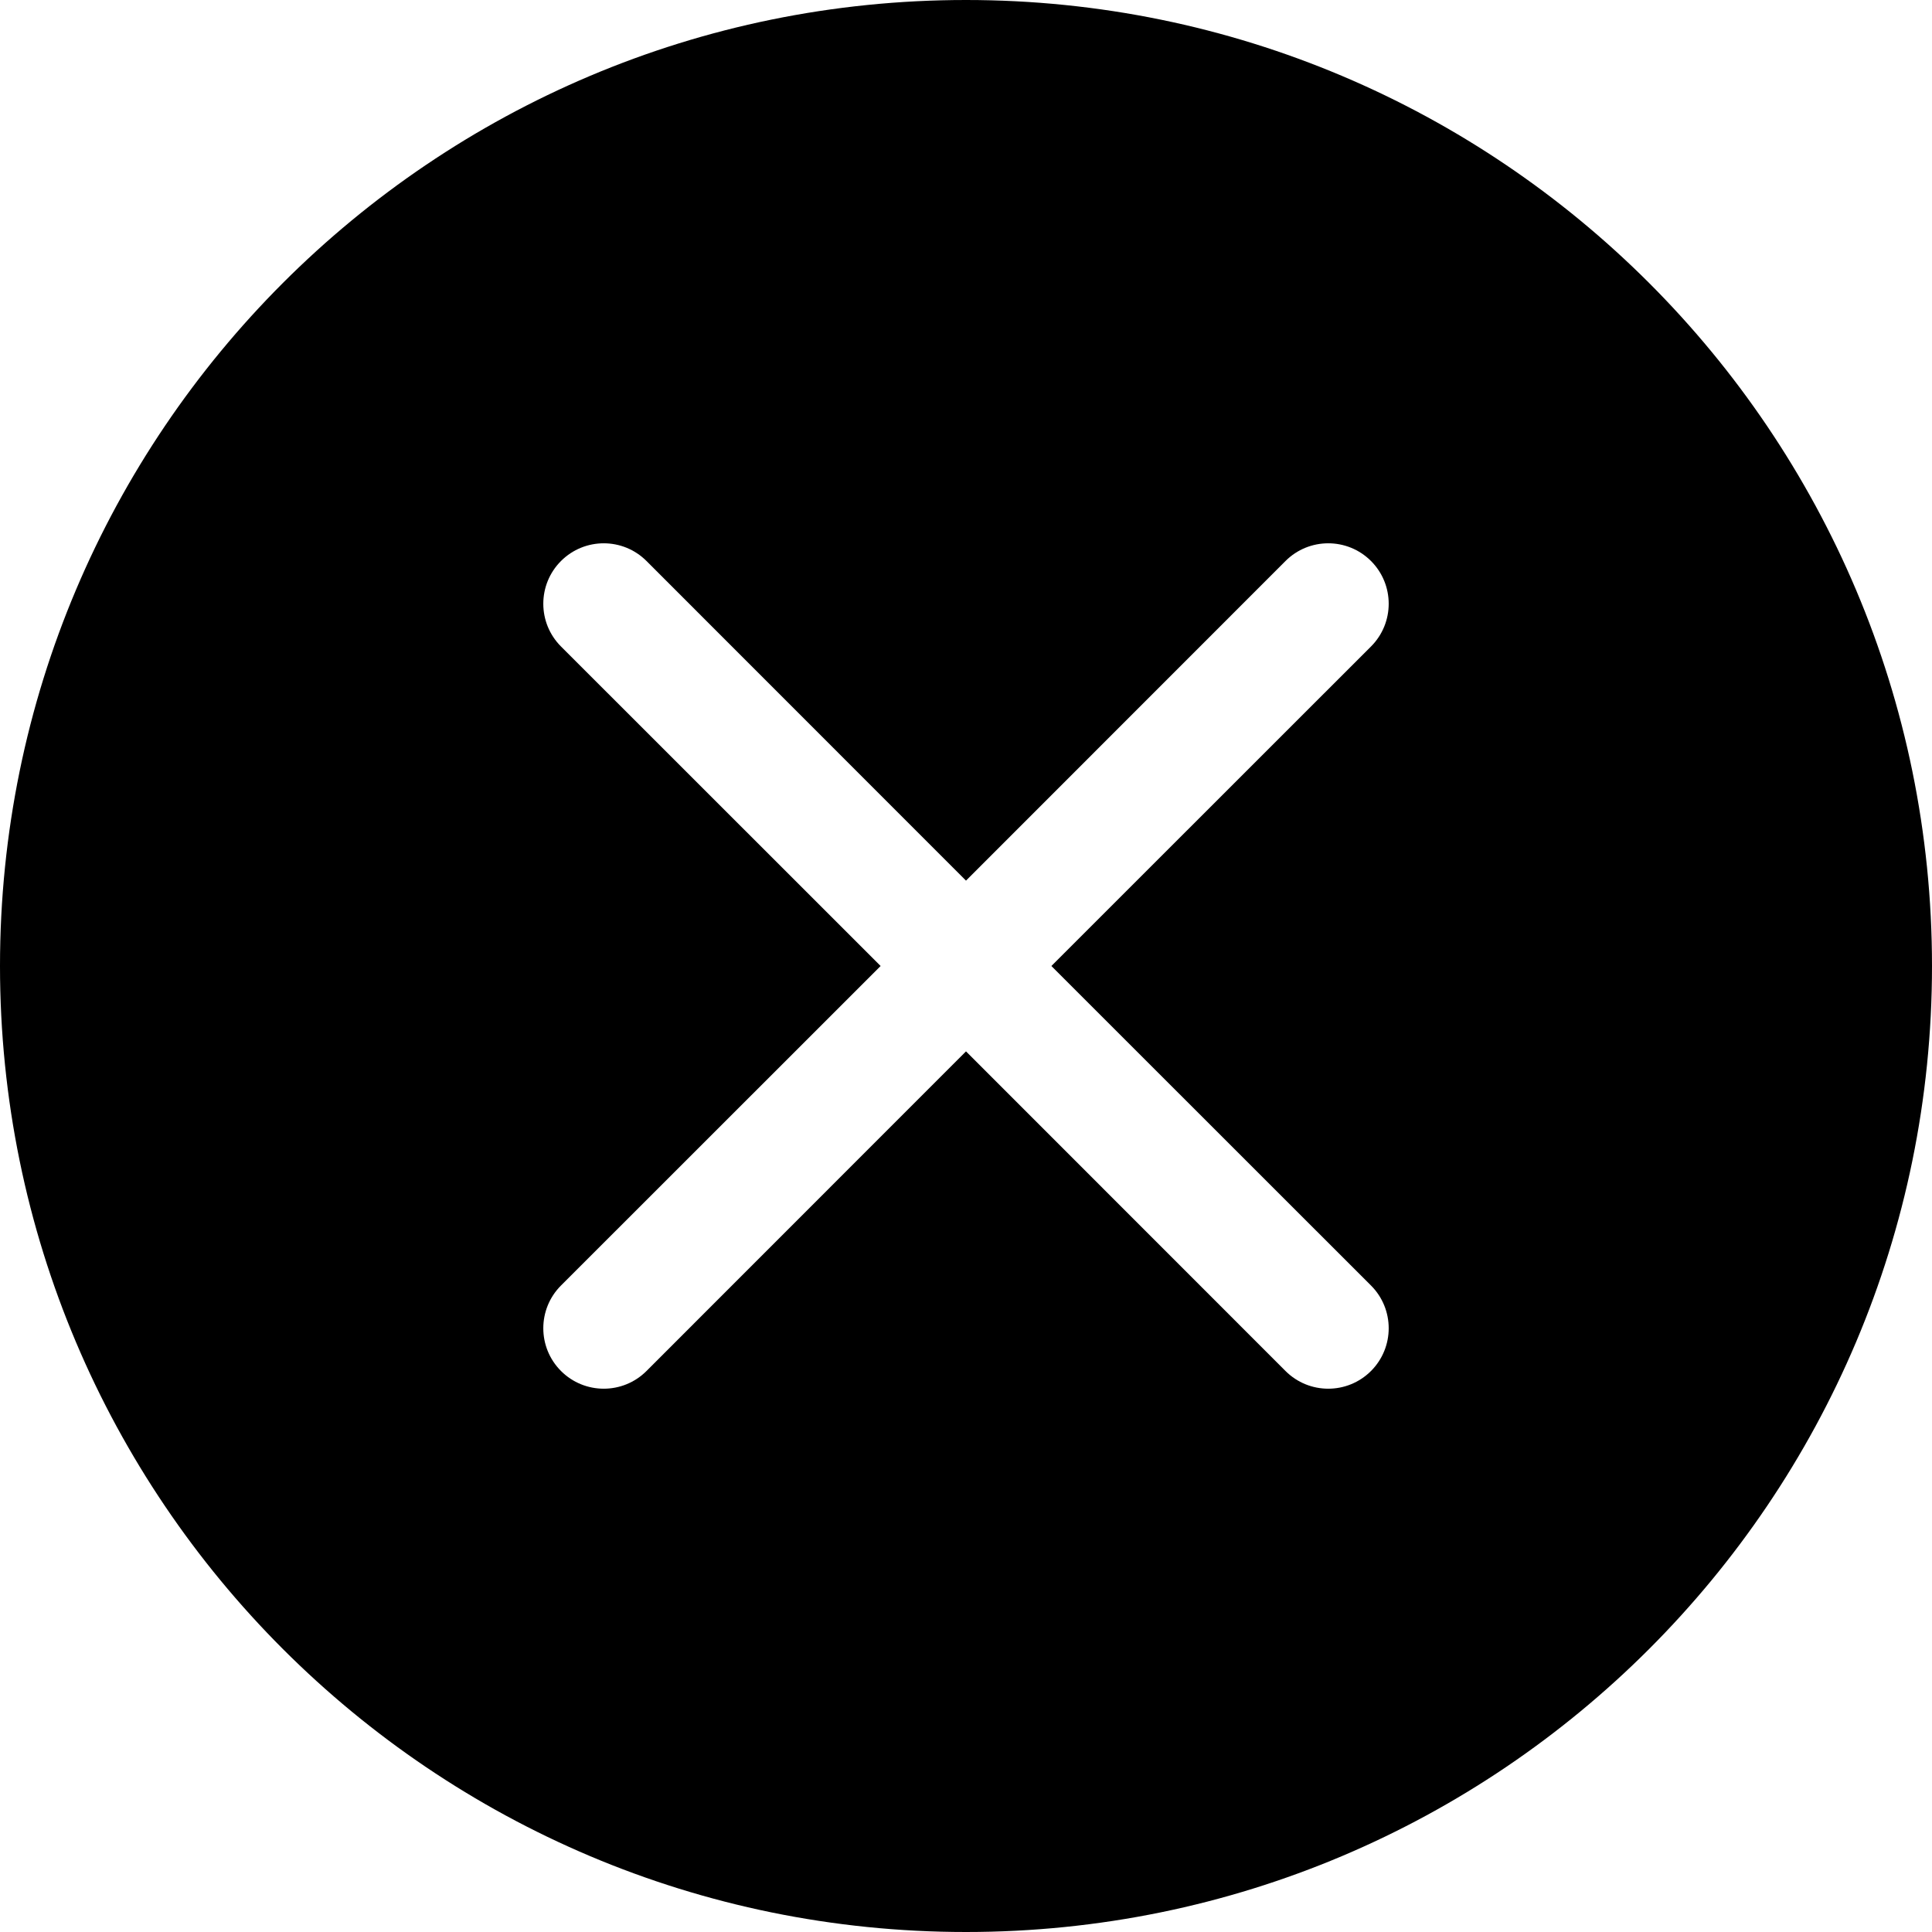
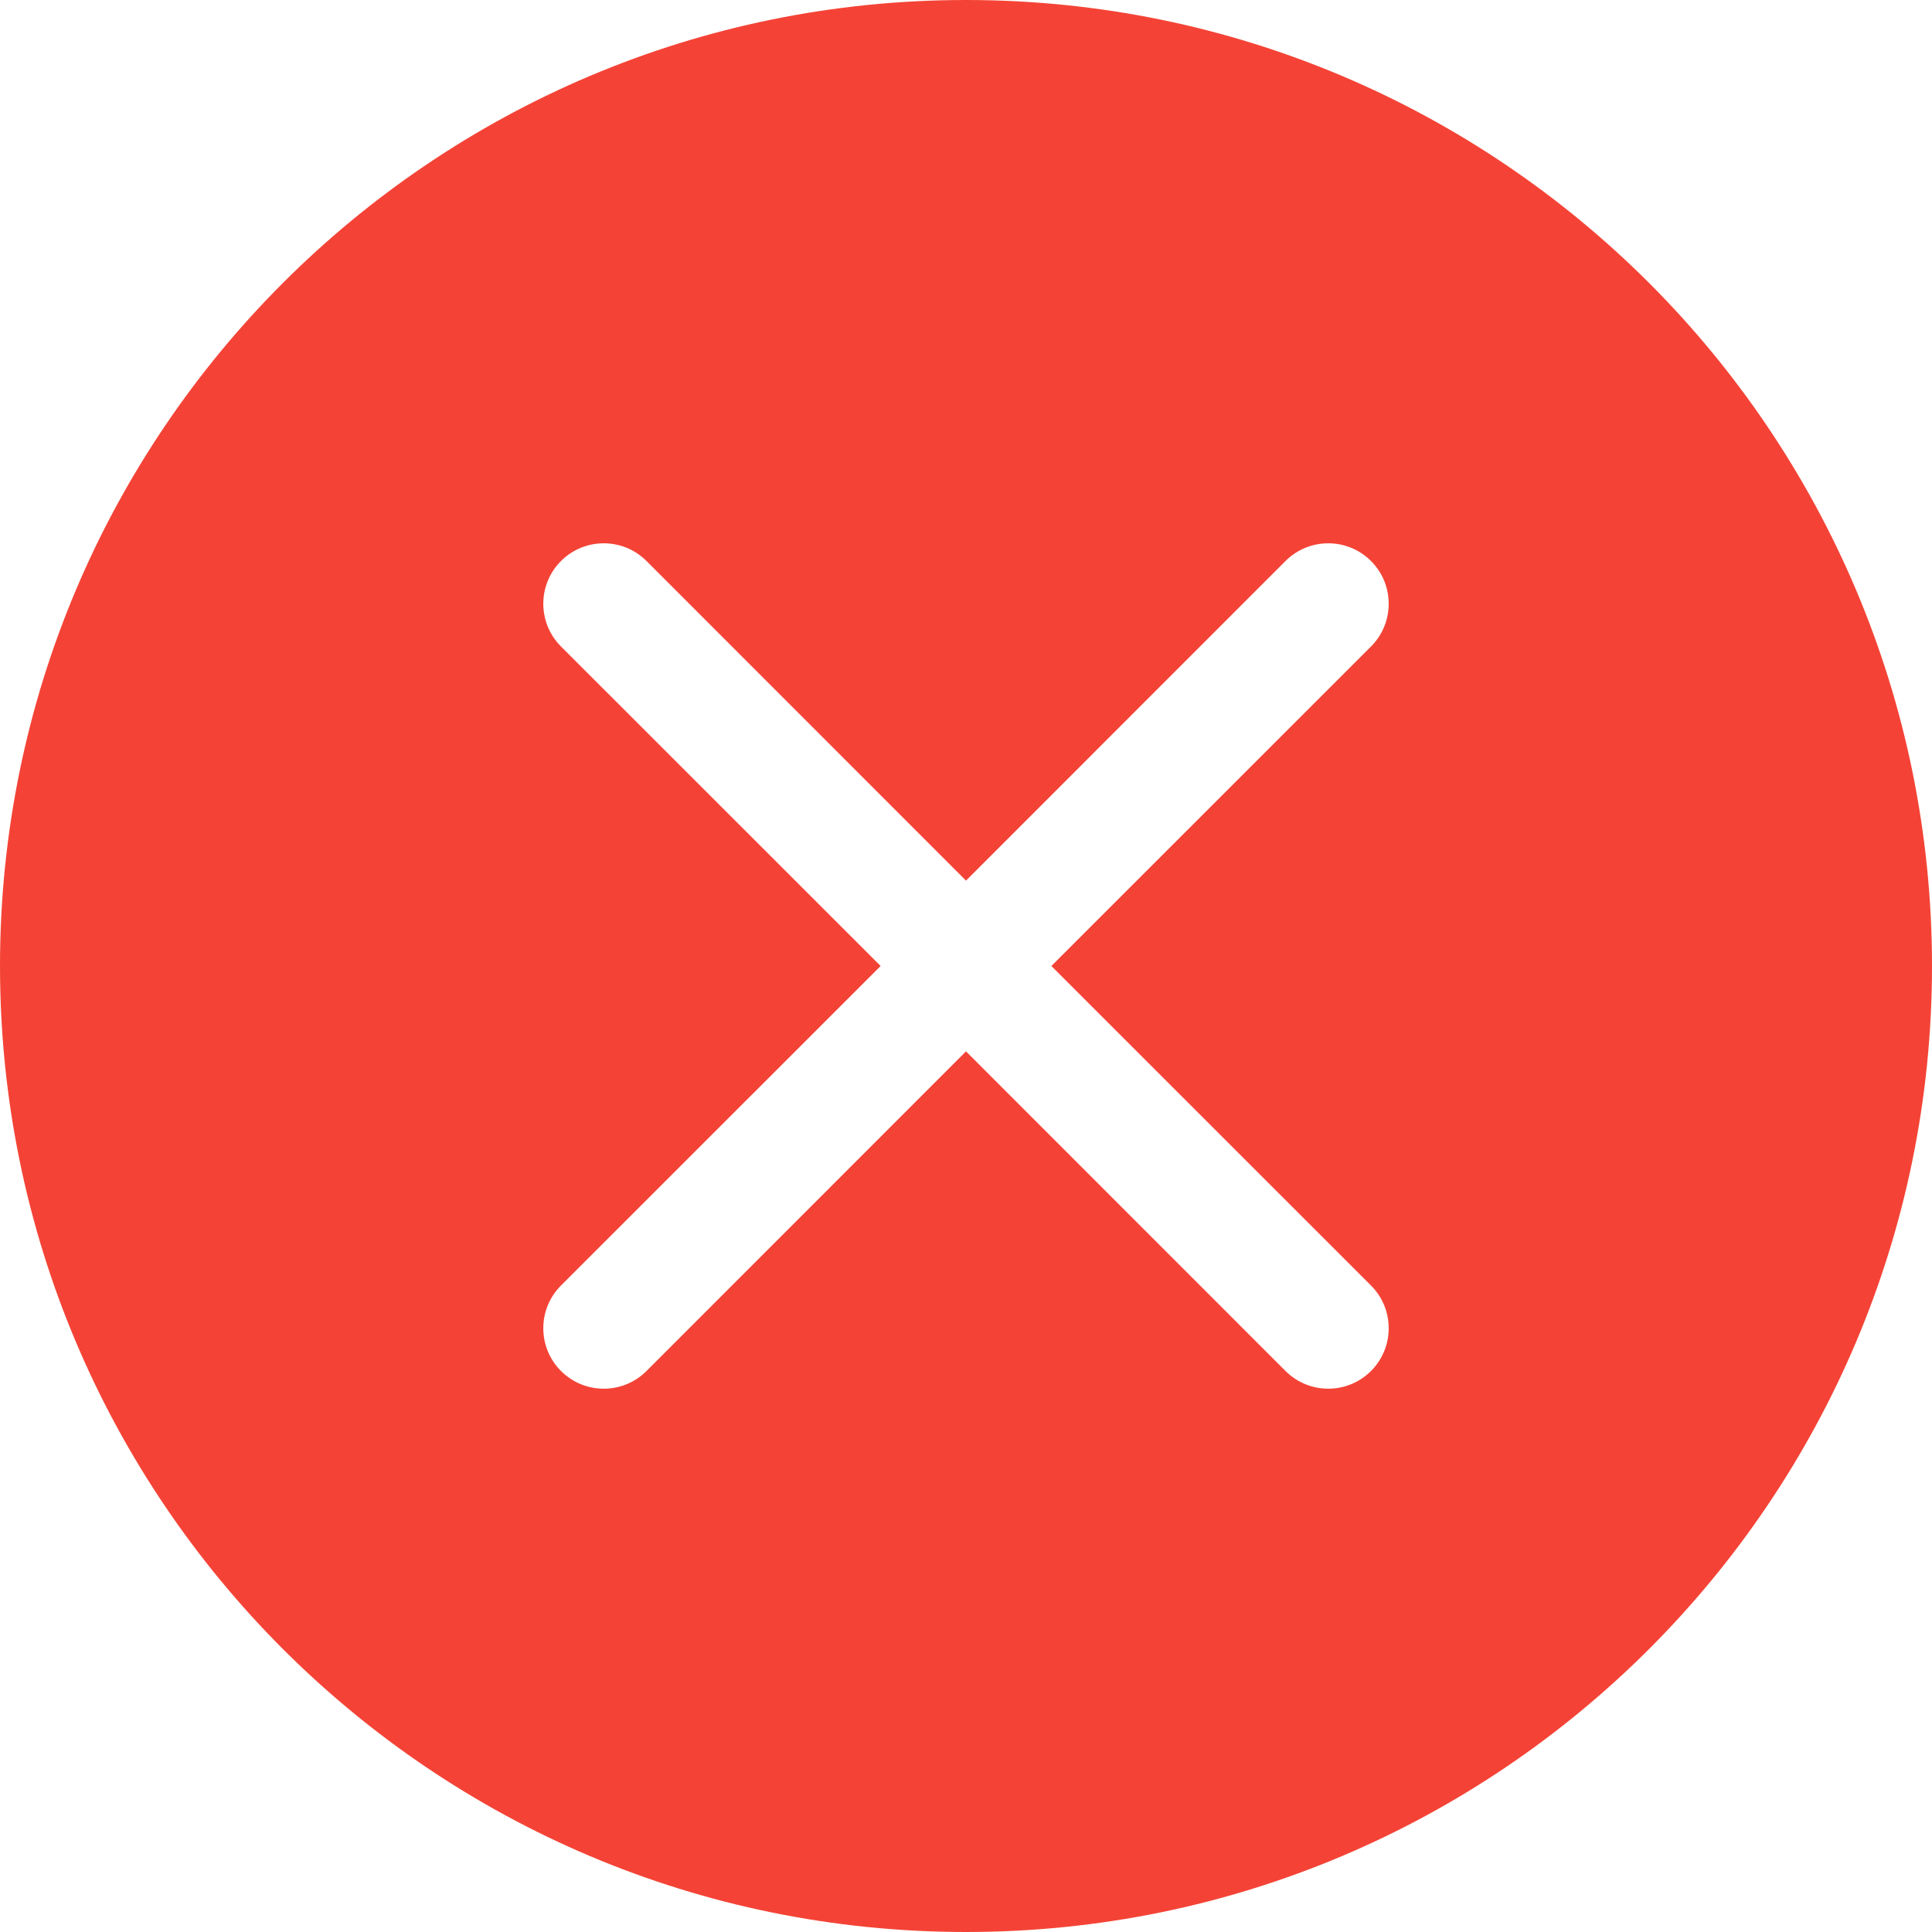
- <svg xmlns="http://www.w3.org/2000/svg" width="16" height="16" fill="currentColor" class="bi bi-x-circle-fill" viewBox="0 0 16 16">
+ <svg xmlns="http://www.w3.org/2000/svg" width="16" height="16" fill="#F44336" class="bi bi-x-circle-fill" viewBox="0 0 16 16">
  <path d="M16 8A8 8 0 1 1 0 8a8 8 0 0 1 16 0M5.354 4.646a.5.5 0 1 0-.708.708L7.293 8l-2.647 2.646a.5.5 0 0 0 .708.708L8 8.707l2.646 2.647a.5.5 0 0 0 .708-.708L8.707 8l2.647-2.646a.5.5 0 0 0-.708-.708L8 7.293z" />
</svg>
